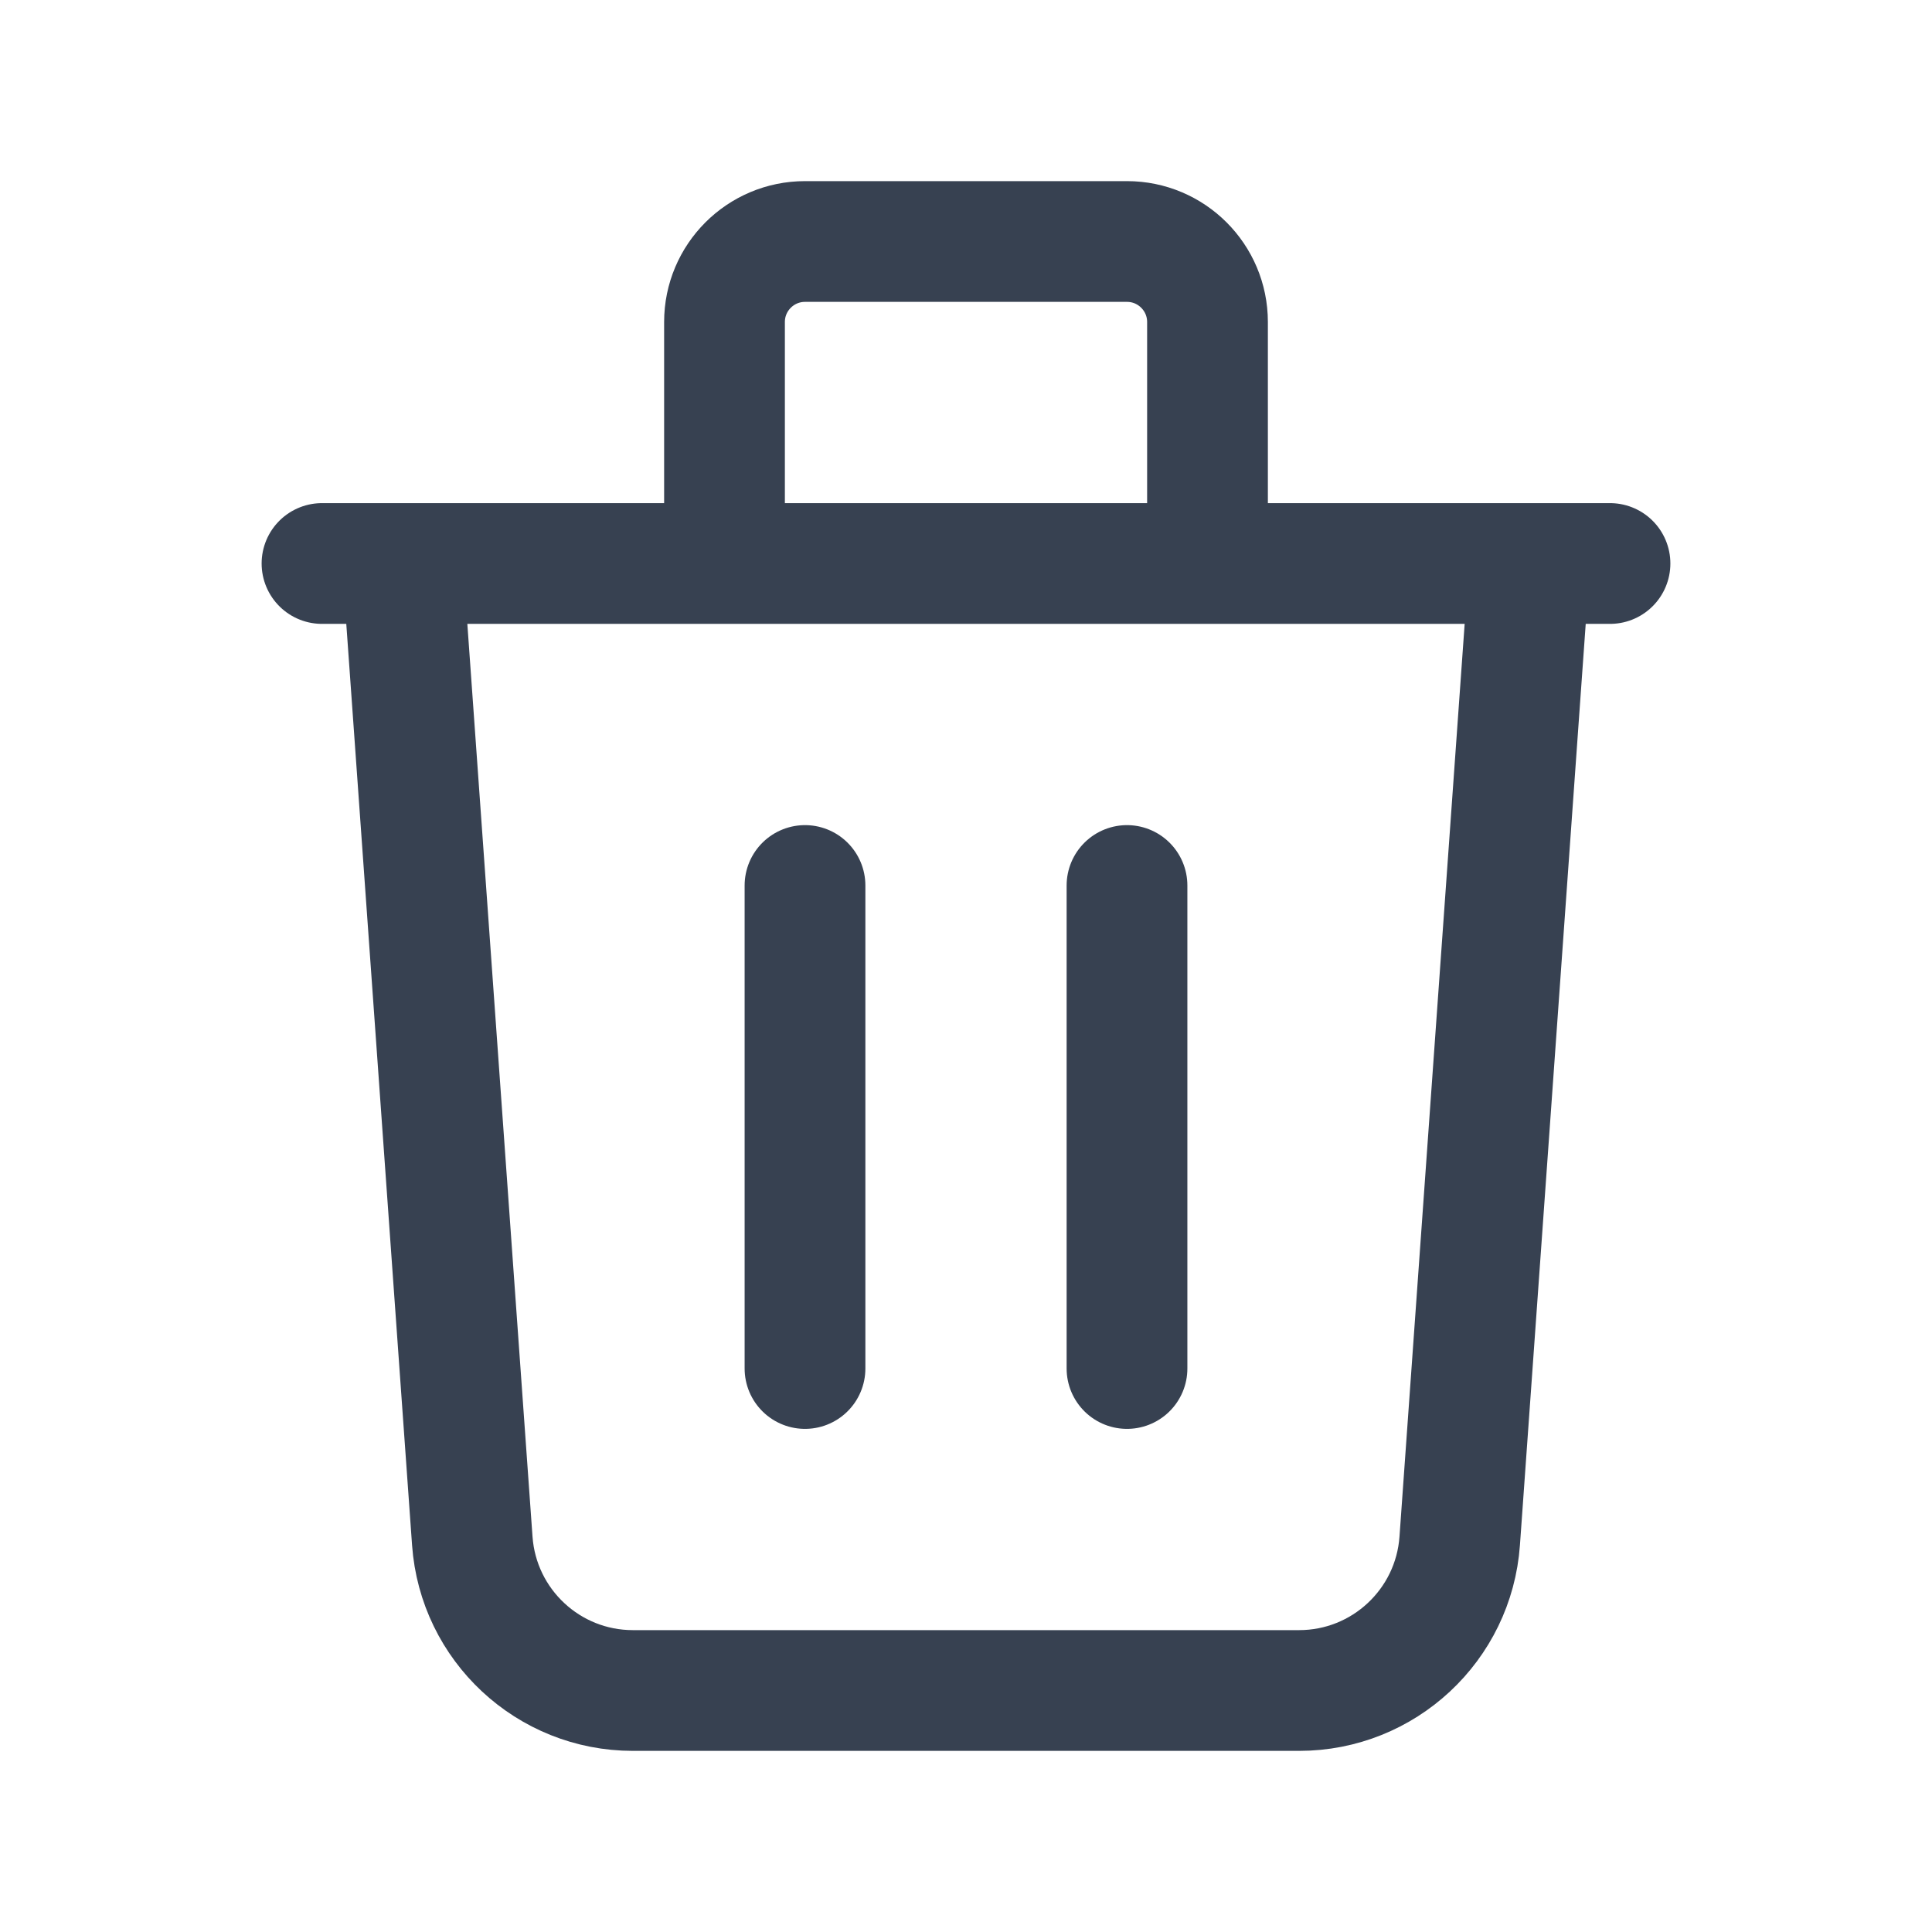
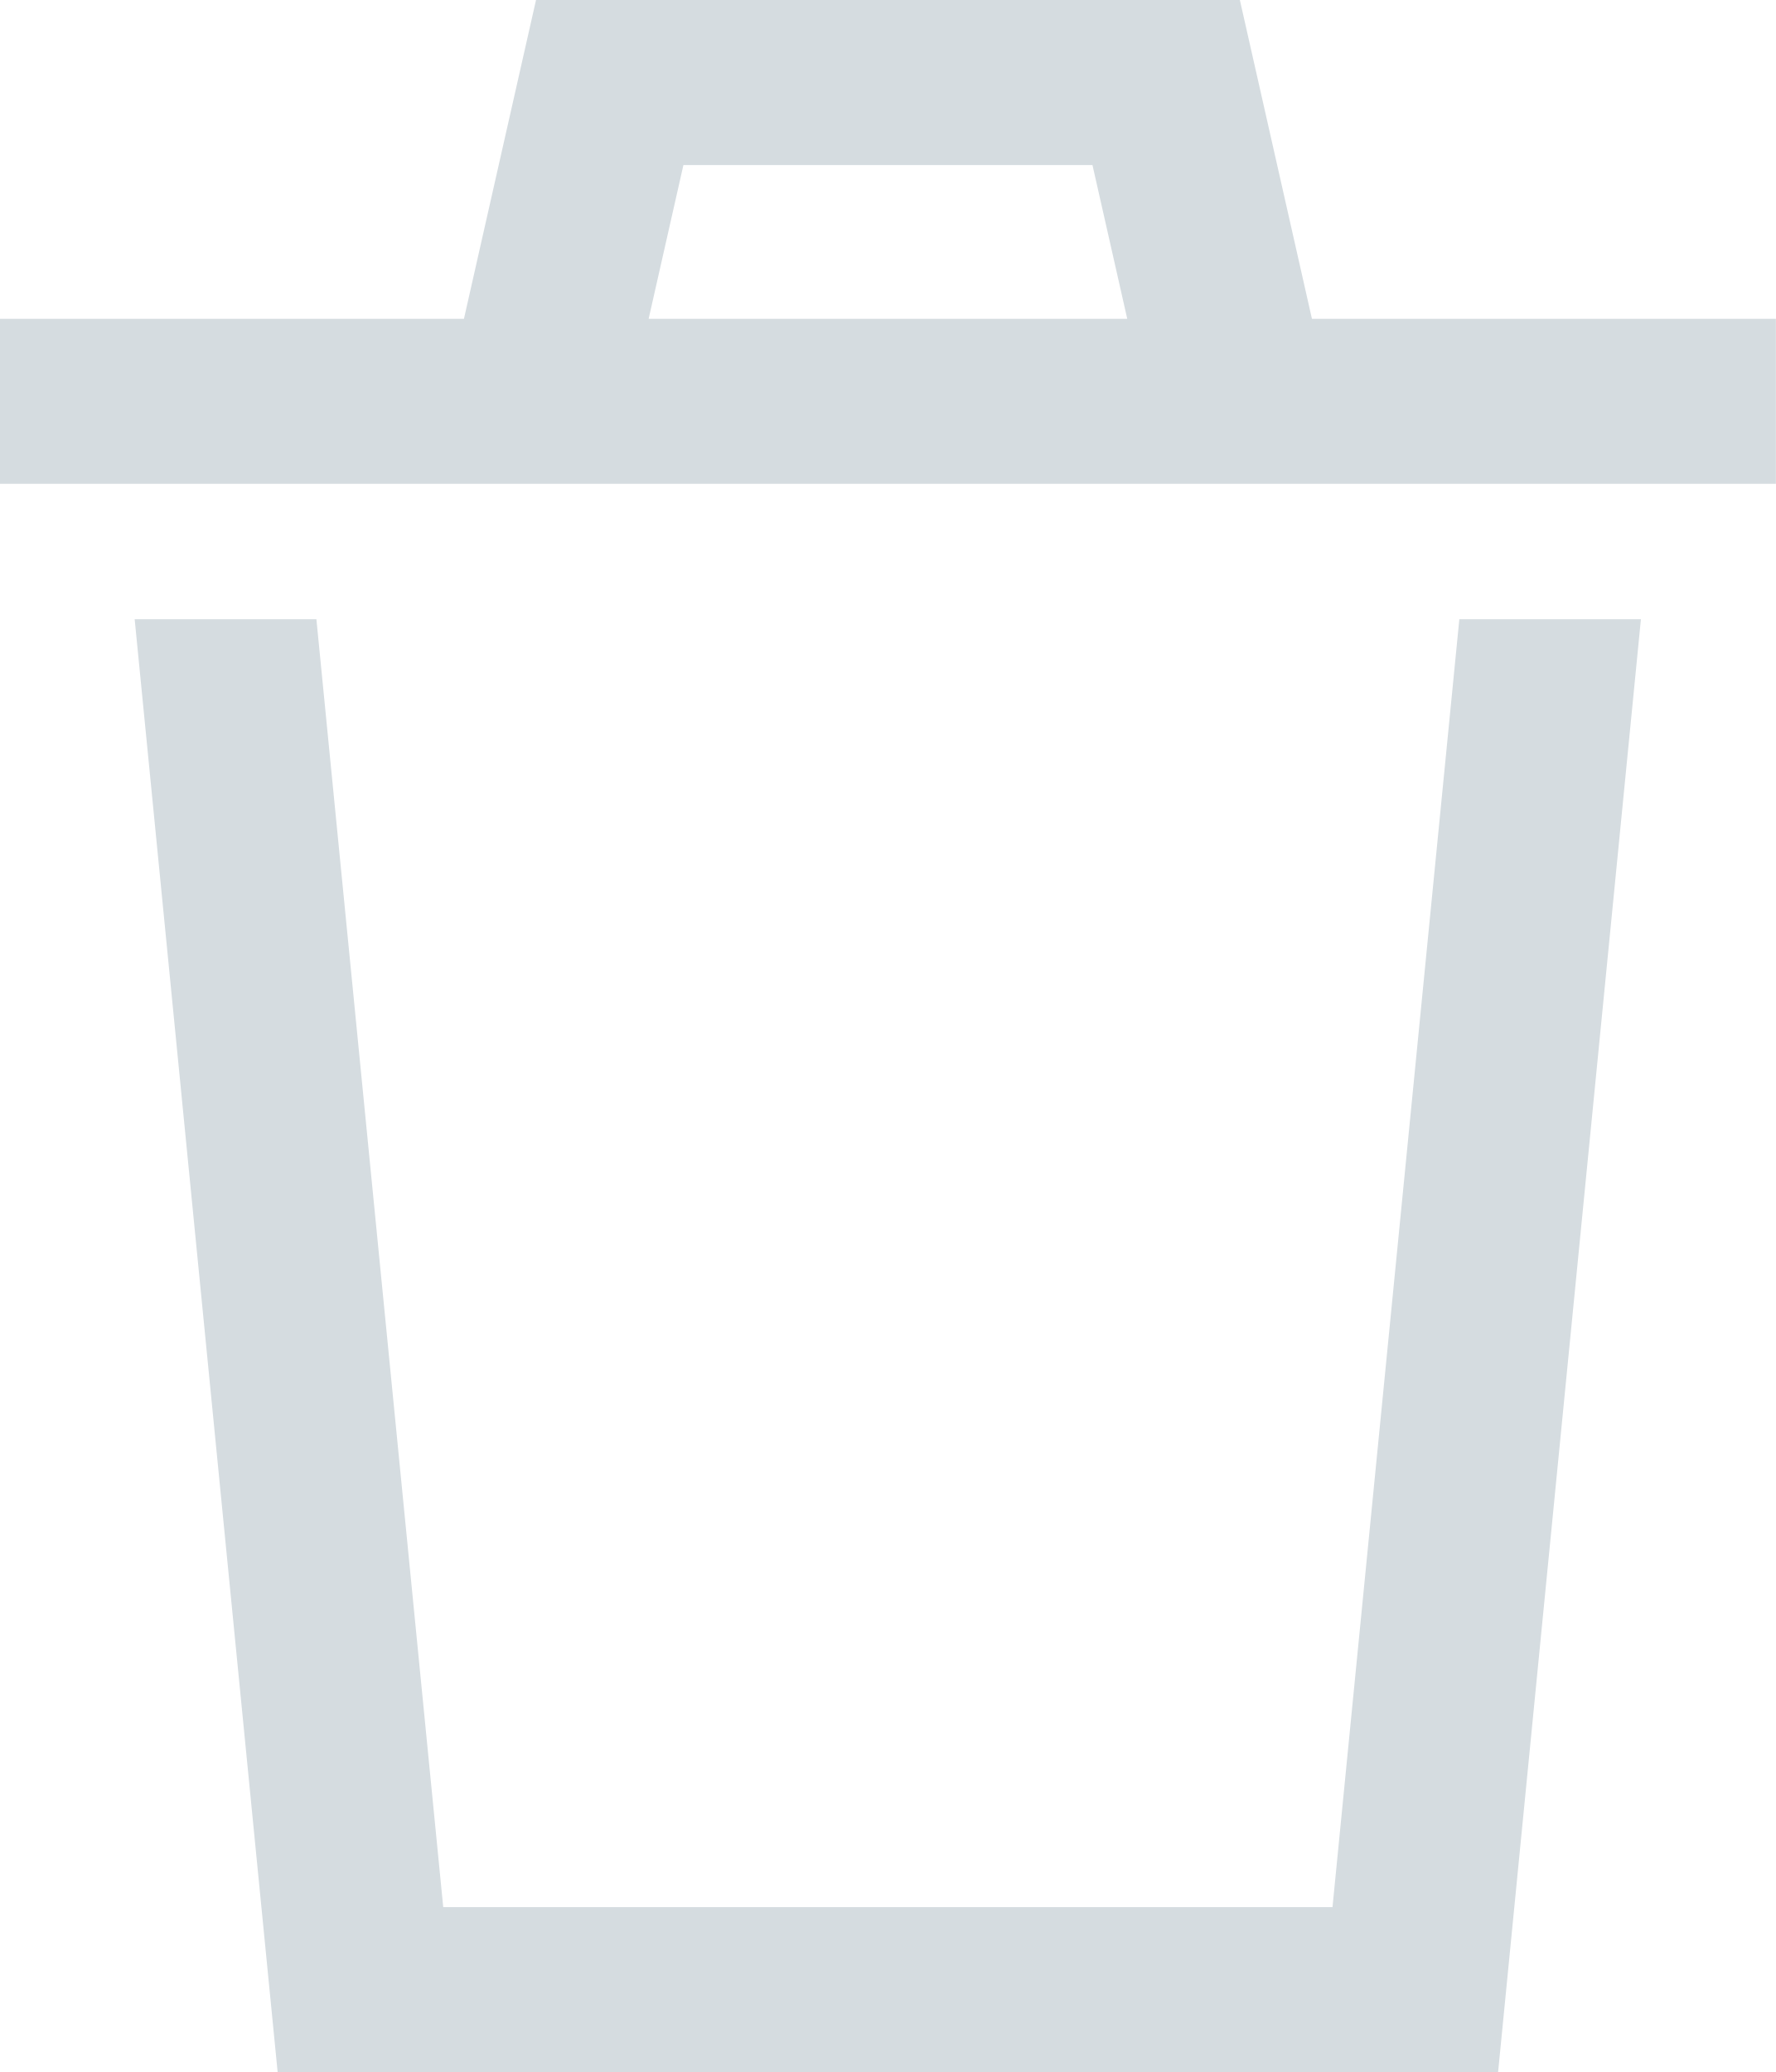
- <svg xmlns="http://www.w3.org/2000/svg" width="24" height="24" viewBox="0 0 24 24" fill="none">
-   <path d="M19 7L18.133 19.142C18.058 20.189 17.187 21 16.138 21H7.862C6.813 21 5.942 20.189 5.867 19.142L5 7M10 11V17M14 11V17M15 7V4C15 3.448 14.552 3 14 3H10C9.448 3 9 3.448 9 4V7M4 7H20" stroke="#374151" stroke-width="1.5" stroke-linecap="round" stroke-linejoin="round" />
+ <svg xmlns="http://www.w3.org/2000/svg" width="12" height="14" viewBox="0 0 12 14" fill="none">
+   <path d="M8.865 2.154L8.378 0H3.622L3.135 2.154H0V3.269H12V2.154H8.865ZM4.618 1.115H7.382L7.617 2.154H4.383L4.618 1.115Z" fill="#D5DCE0" />
+   <path d="M9.004 12.886H2.995L2.138 4.184H0.91L1.876 14H10.123L11.088 4.184H9.861L9.004 12.886Z" fill="#D5DCE0" />
</svg>
